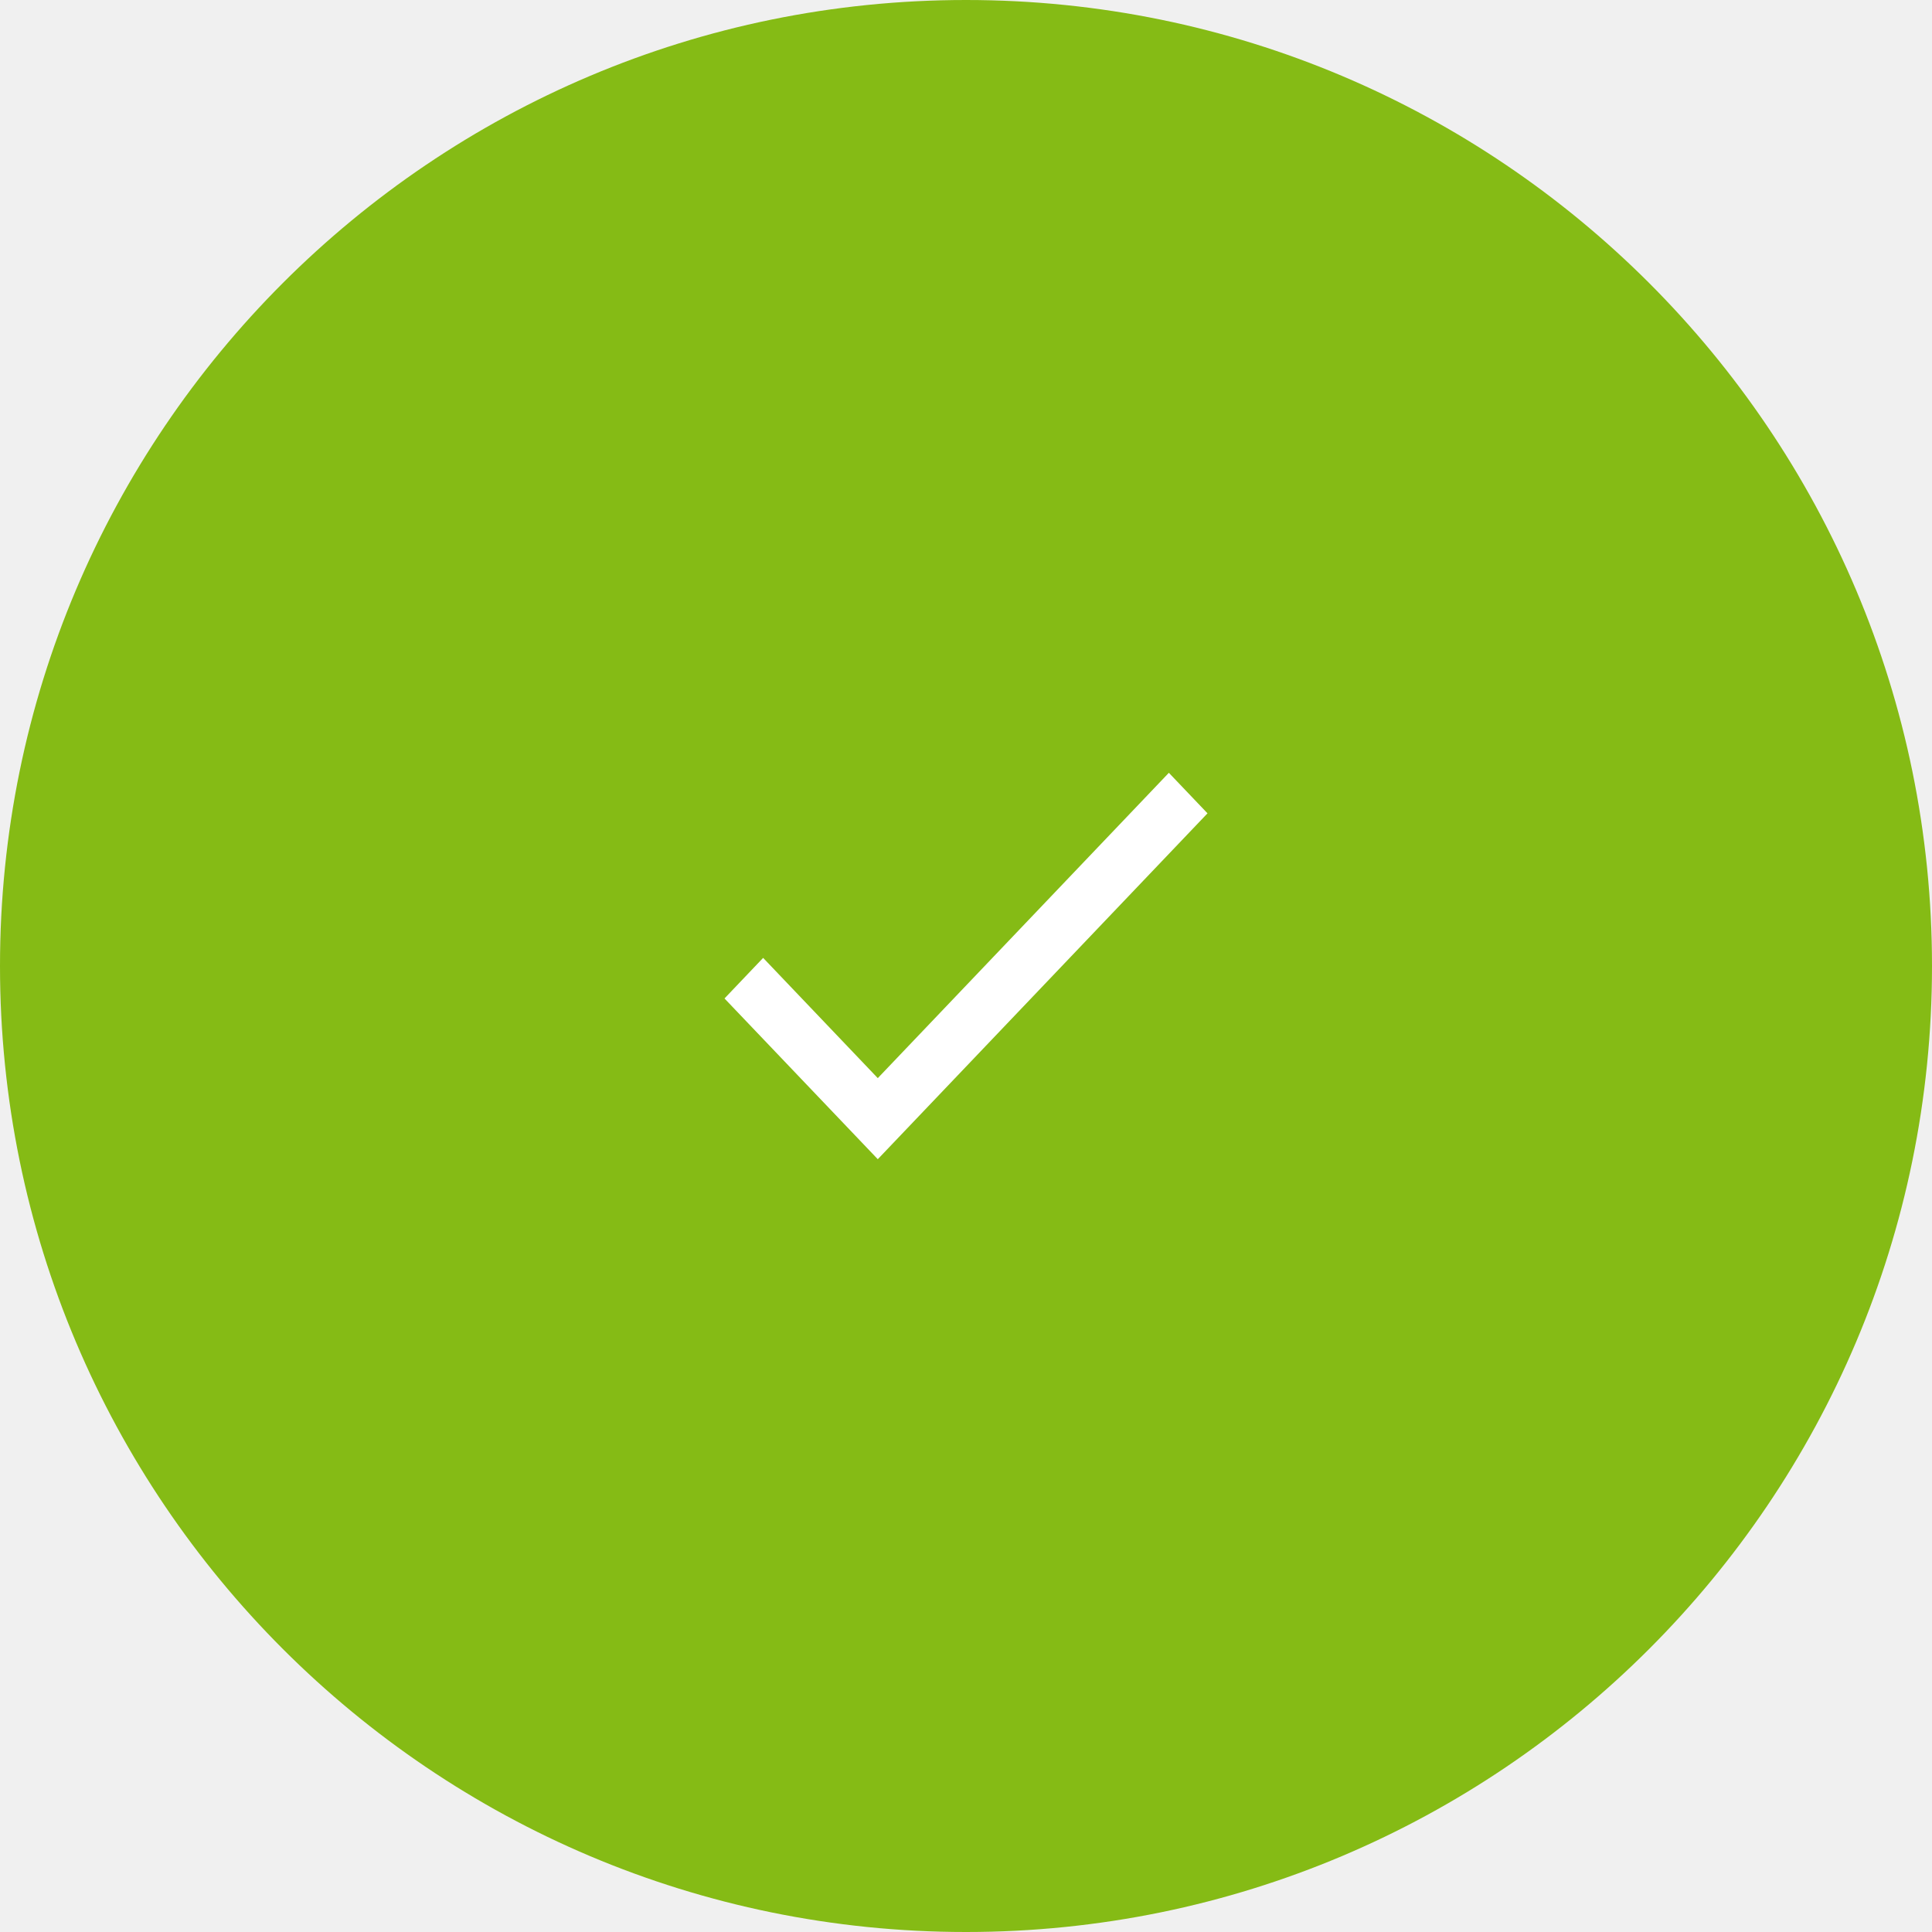
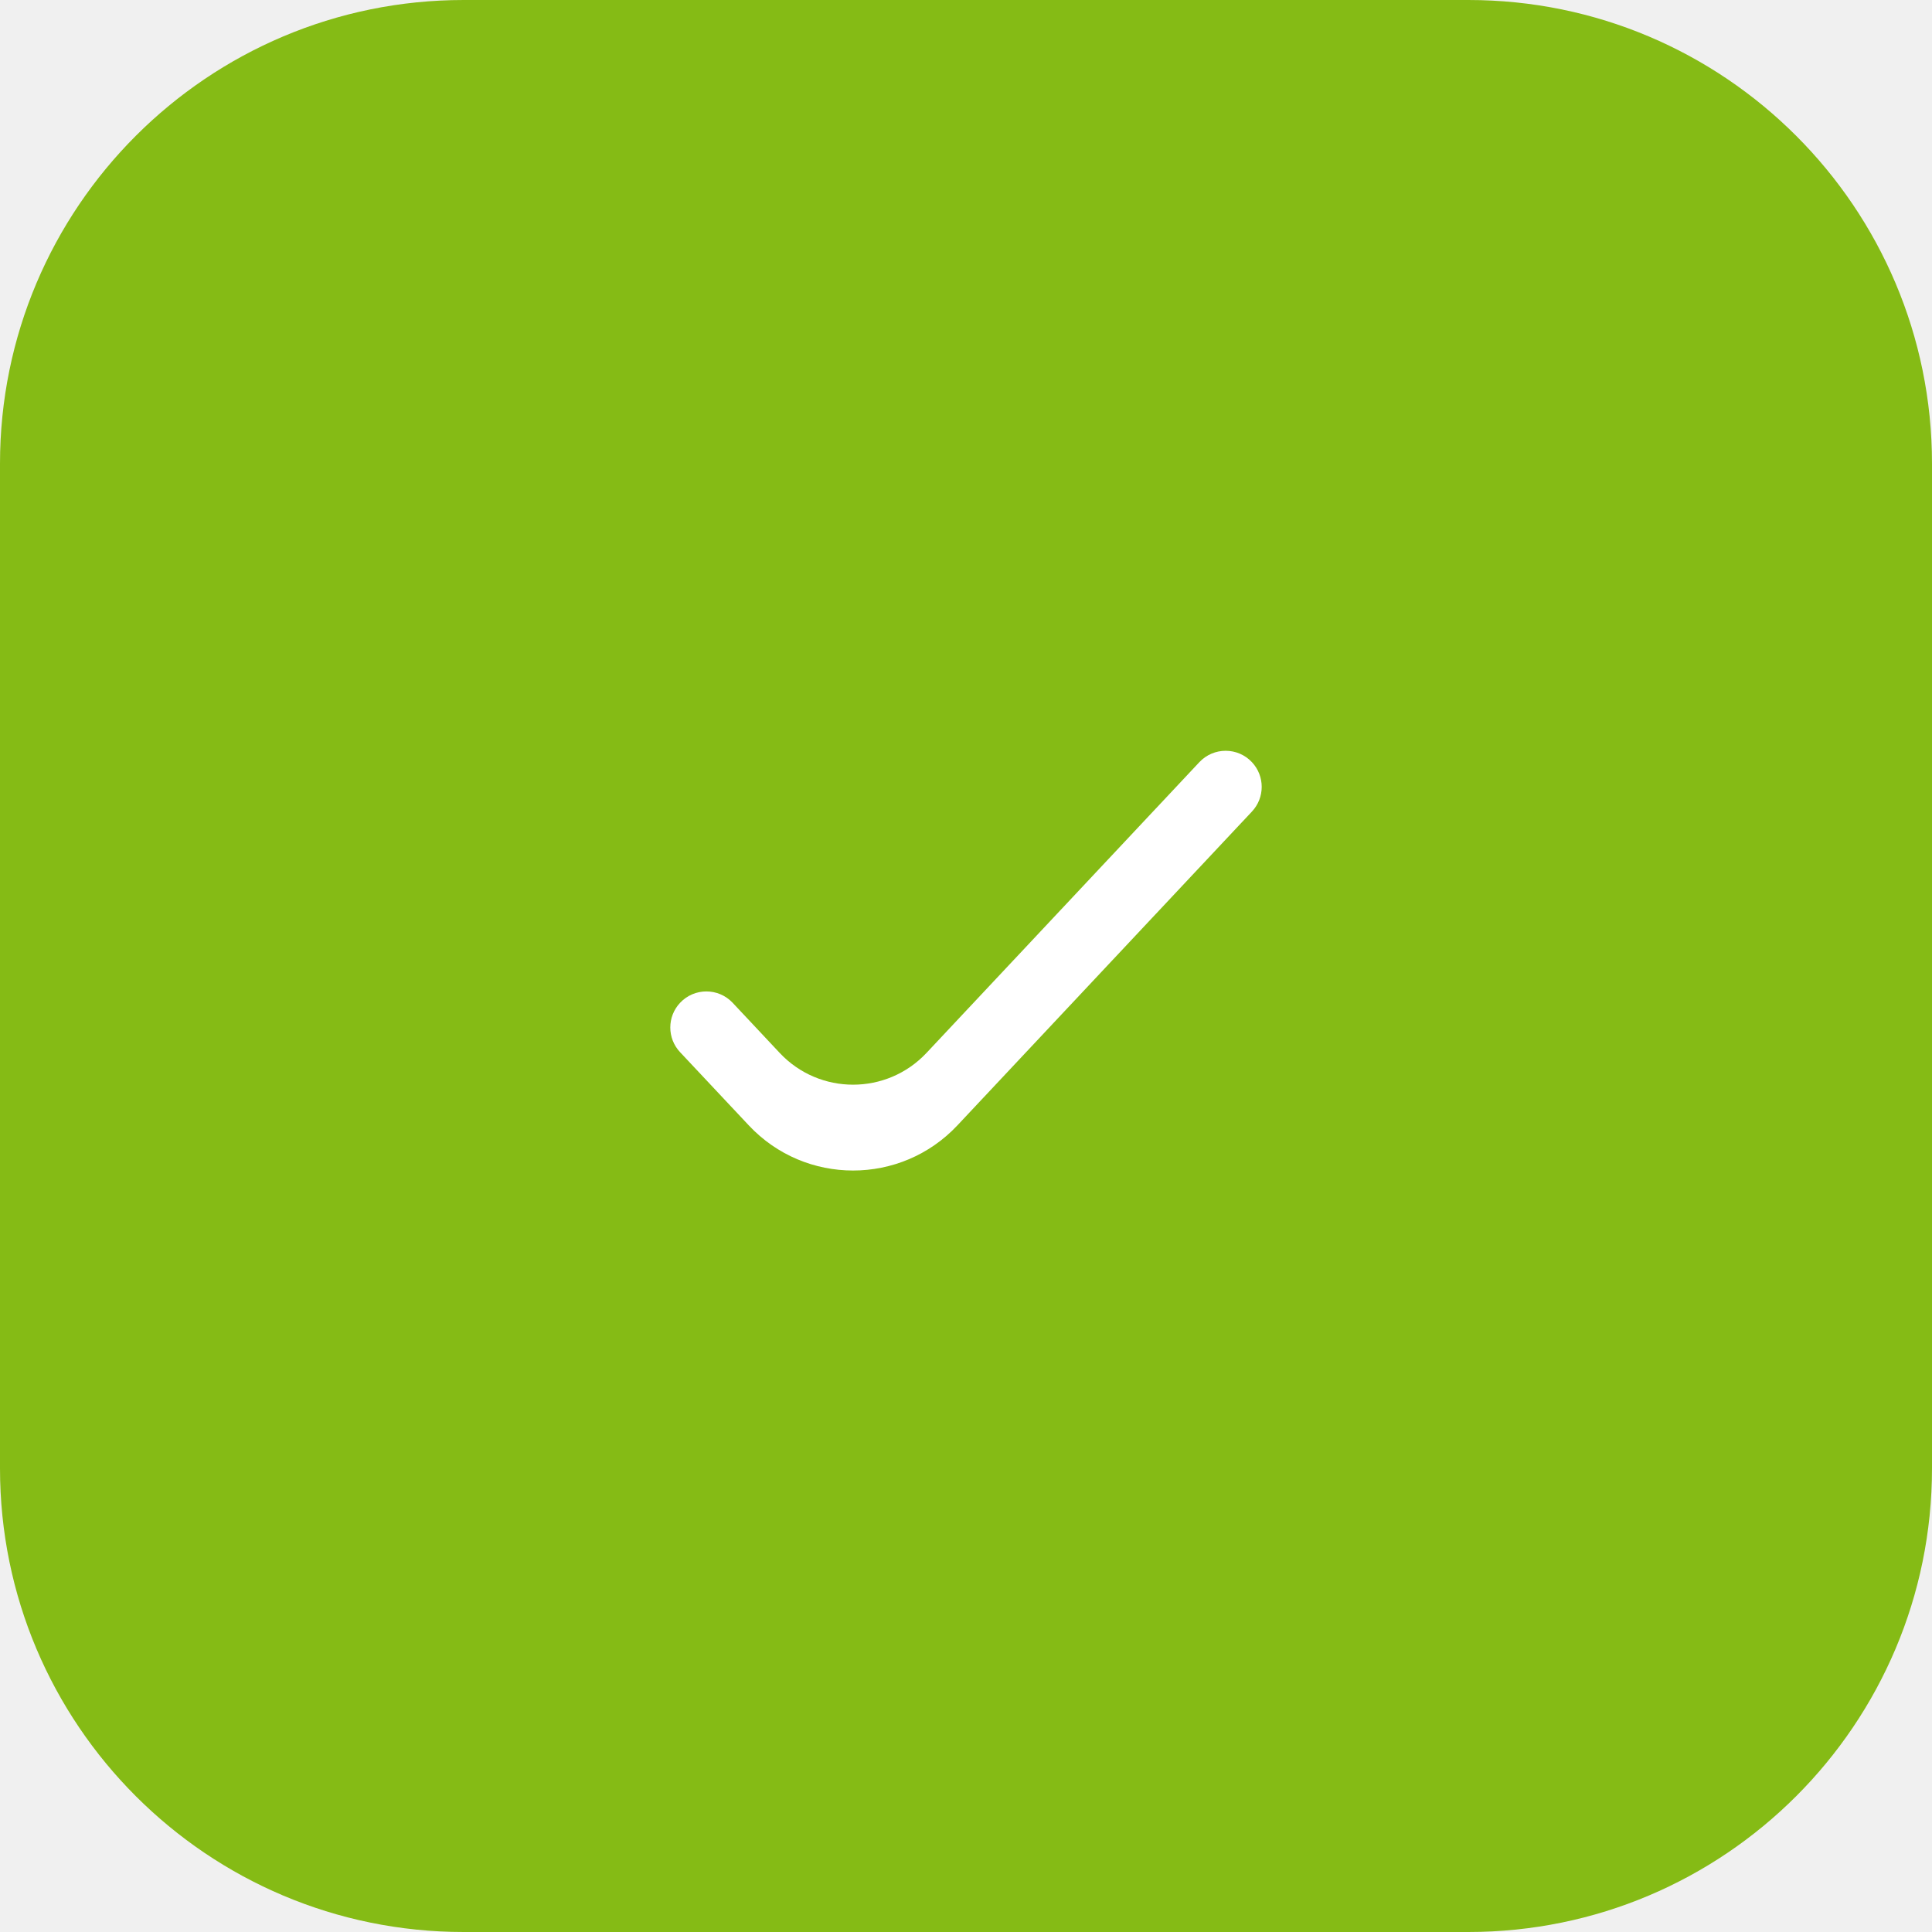
<svg xmlns="http://www.w3.org/2000/svg" id="svg-check-fill" viewBox="0 0 50 50" fill="none">
-   <rect width="50" height="50" rx="25" fill="#85BB15" />
-   <path d="M22.717 27.902L30.25 20L31.25 21.049L22.717 30L18.75 25.84L19.75 24.79L22.717 27.902Z" fill="white" />
+   <path d="M0 12C0 5.373 5.373 0 12 0H38C44.627 0 50 5.373 50 12V38C50 44.627 44.627 50 38 50H12C5.373 50 0 44.627 0 38V12Z" fill="#85BB15" />
+   <path d="M20.179 27.25C21.208 28.346 22.948 28.345 23.977 27.25L31.039 19.725C31.408 19.332 32.032 19.332 32.4 19.725V19.725C32.737 20.084 32.737 20.644 32.4 21.003L24.777 29.125C23.315 30.682 20.841 30.683 19.379 29.125L17.6 27.23C17.263 26.871 17.263 26.312 17.6 25.953V25.953C17.968 25.56 18.592 25.56 18.961 25.952L20.179 27.25Z" fill="white" />
</svg>
